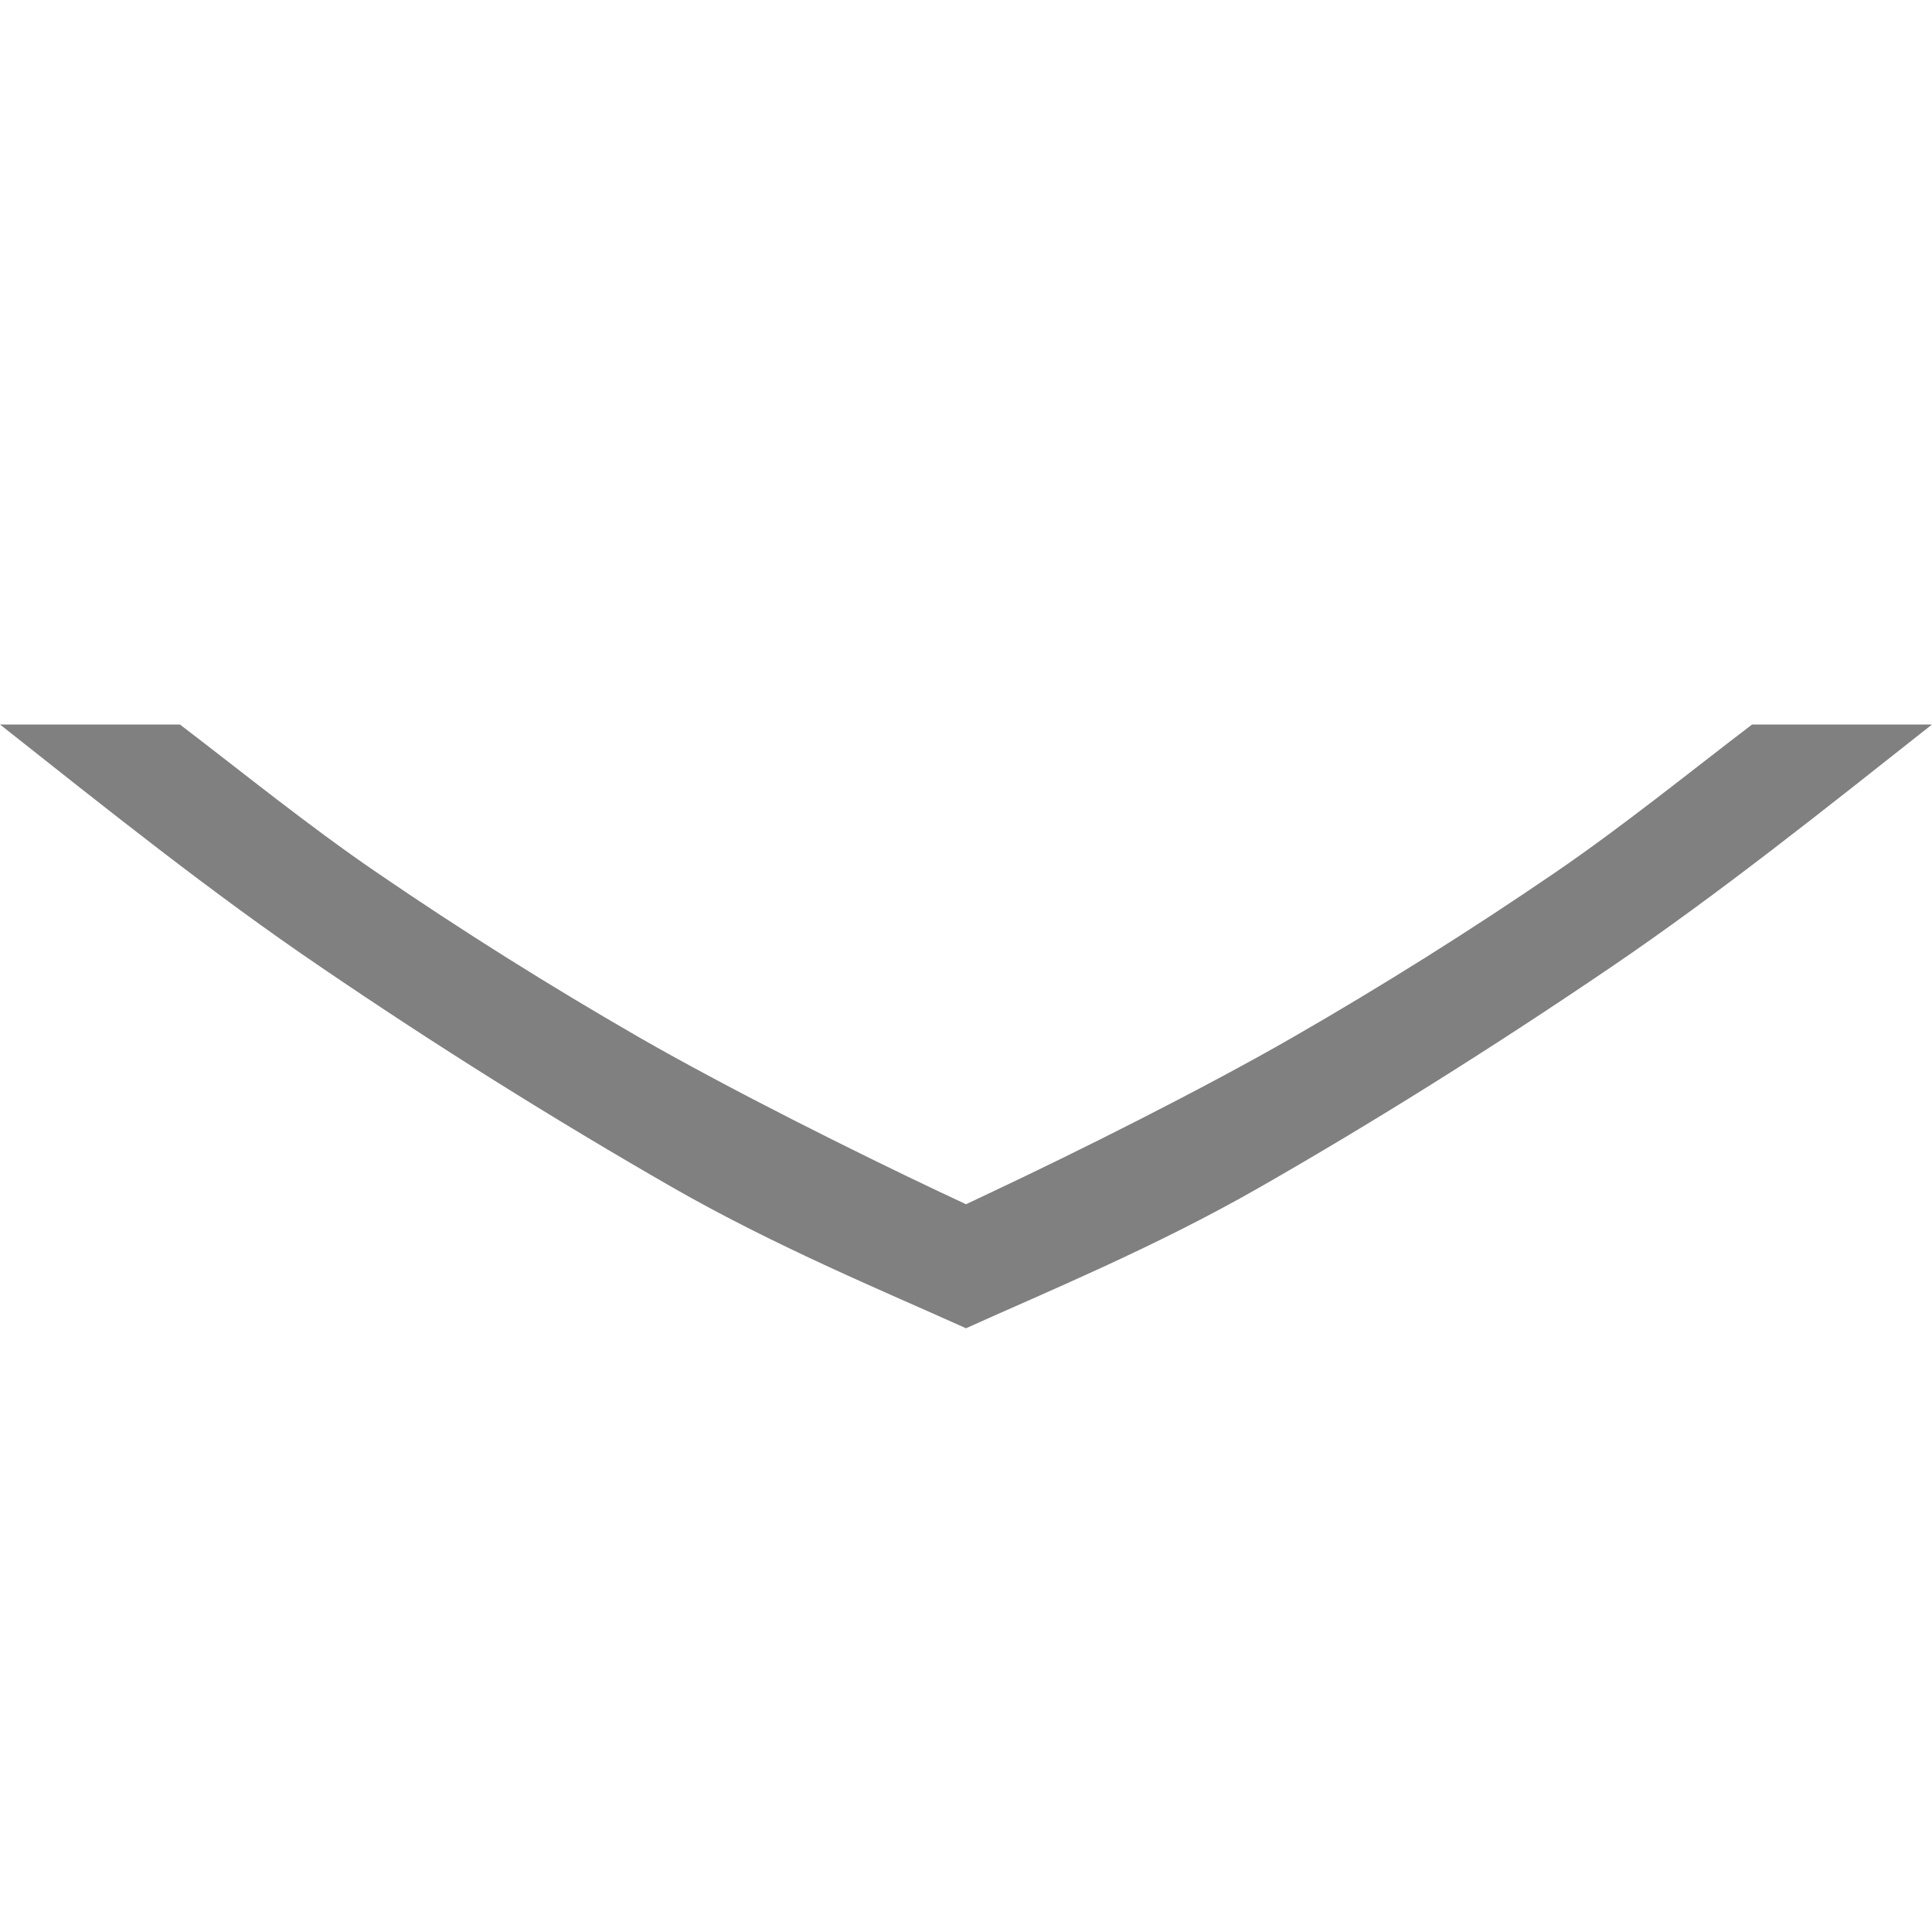
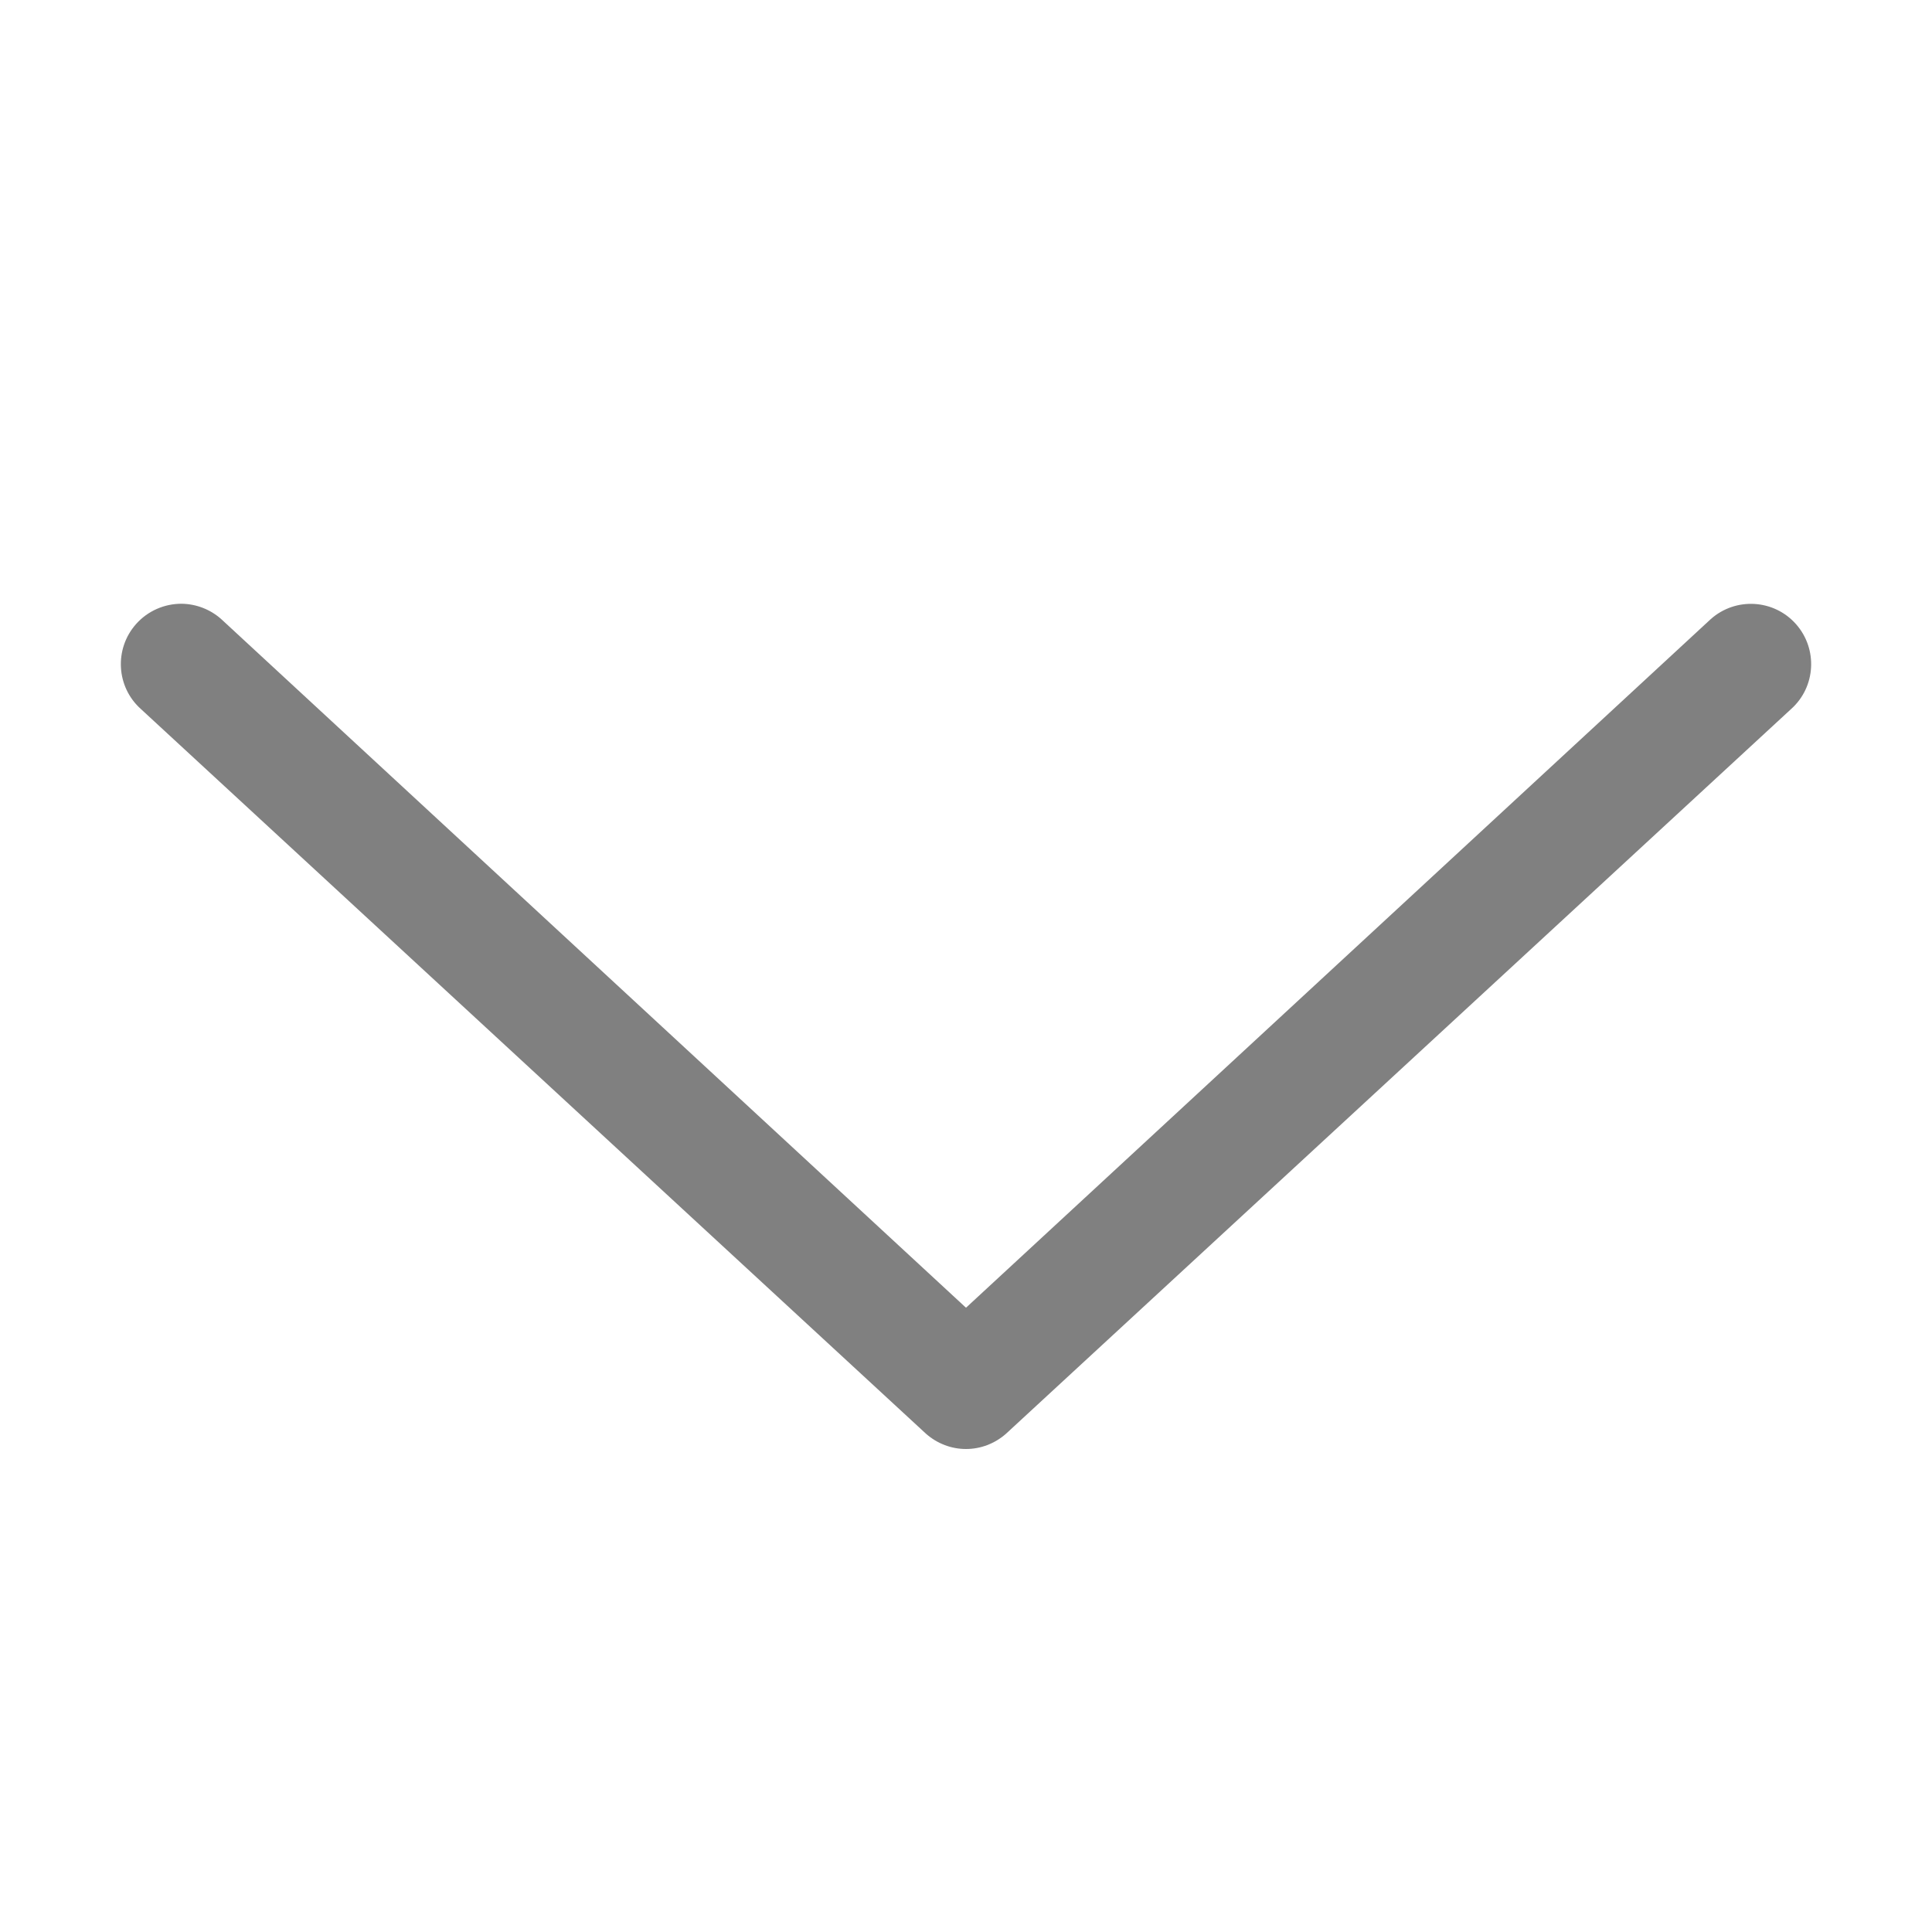
- <svg xmlns="http://www.w3.org/2000/svg" viewBox="0 0 16 16">
-   <path d="M16 6c-.874.69-1.757 1.397-2.656 2.008-1 .679-1.972 1.287-2.912 1.825-.868.497-1.774.87-2.432 1.167-.658-.297-1.564-.67-2.432-1.167a44.819 44.819 0 0 1-2.912-1.825C1.756 7.398.874 6.691 0 6h1.49c.524.4 1.062.837 1.625 1.222.71.486 1.437.942 2.18 1.37.755.433 1.792.95 2.5 1.285h.001L8 9.973l.203-.096c.71-.334 1.747-.852 2.501-1.285a33.18 33.18 0 0 0 2.181-1.37c.562-.385 1.1-.822 1.625-1.222H16z" fill="gray" />
+ <svg xmlns="http://www.w3.org/2000/svg" version="1.1" viewBox="0 0 16 16" id="svg4">
+   <defs id="defs8" />
+   <path id="path2" style="font-variant-ligatures:normal;font-variant-position:normal;font-variant-caps:normal;font-variant-numeric:normal;font-variant-alternates:normal;font-variant-east-asian:normal;font-feature-settings:normal;font-variation-settings:normal;text-indent:0;text-decoration-line:none;text-decoration-style:solid;text-decoration-color:#000000;text-transform:none;text-orientation:mixed;white-space:normal;shape-padding:0;shape-margin:0;inline-size:0;isolation:auto;mix-blend-mode:normal;fill:#808080;fill-opacity:1" d="m 8,12 c -0.119,0 -0.237,-0.043 -0.332,-0.127 l -6.5,-6 C 0.962,5.69 0.944,5.374 1.127,5.168 1.223,5.06 1.361,4.999 1.506,5 c 0.12,0.002 0.236,0.047 0.326,0.127 L 8,10.83 14.168,5.127 c 0.206,-0.183 0.522,-0.165 0.705,0.041 0.183,0.206 0.165,0.522 -0.041,0.705 L 8.332,11.873 C 8.237,11.957 8.119,12 8,12 Z" />
</svg>
